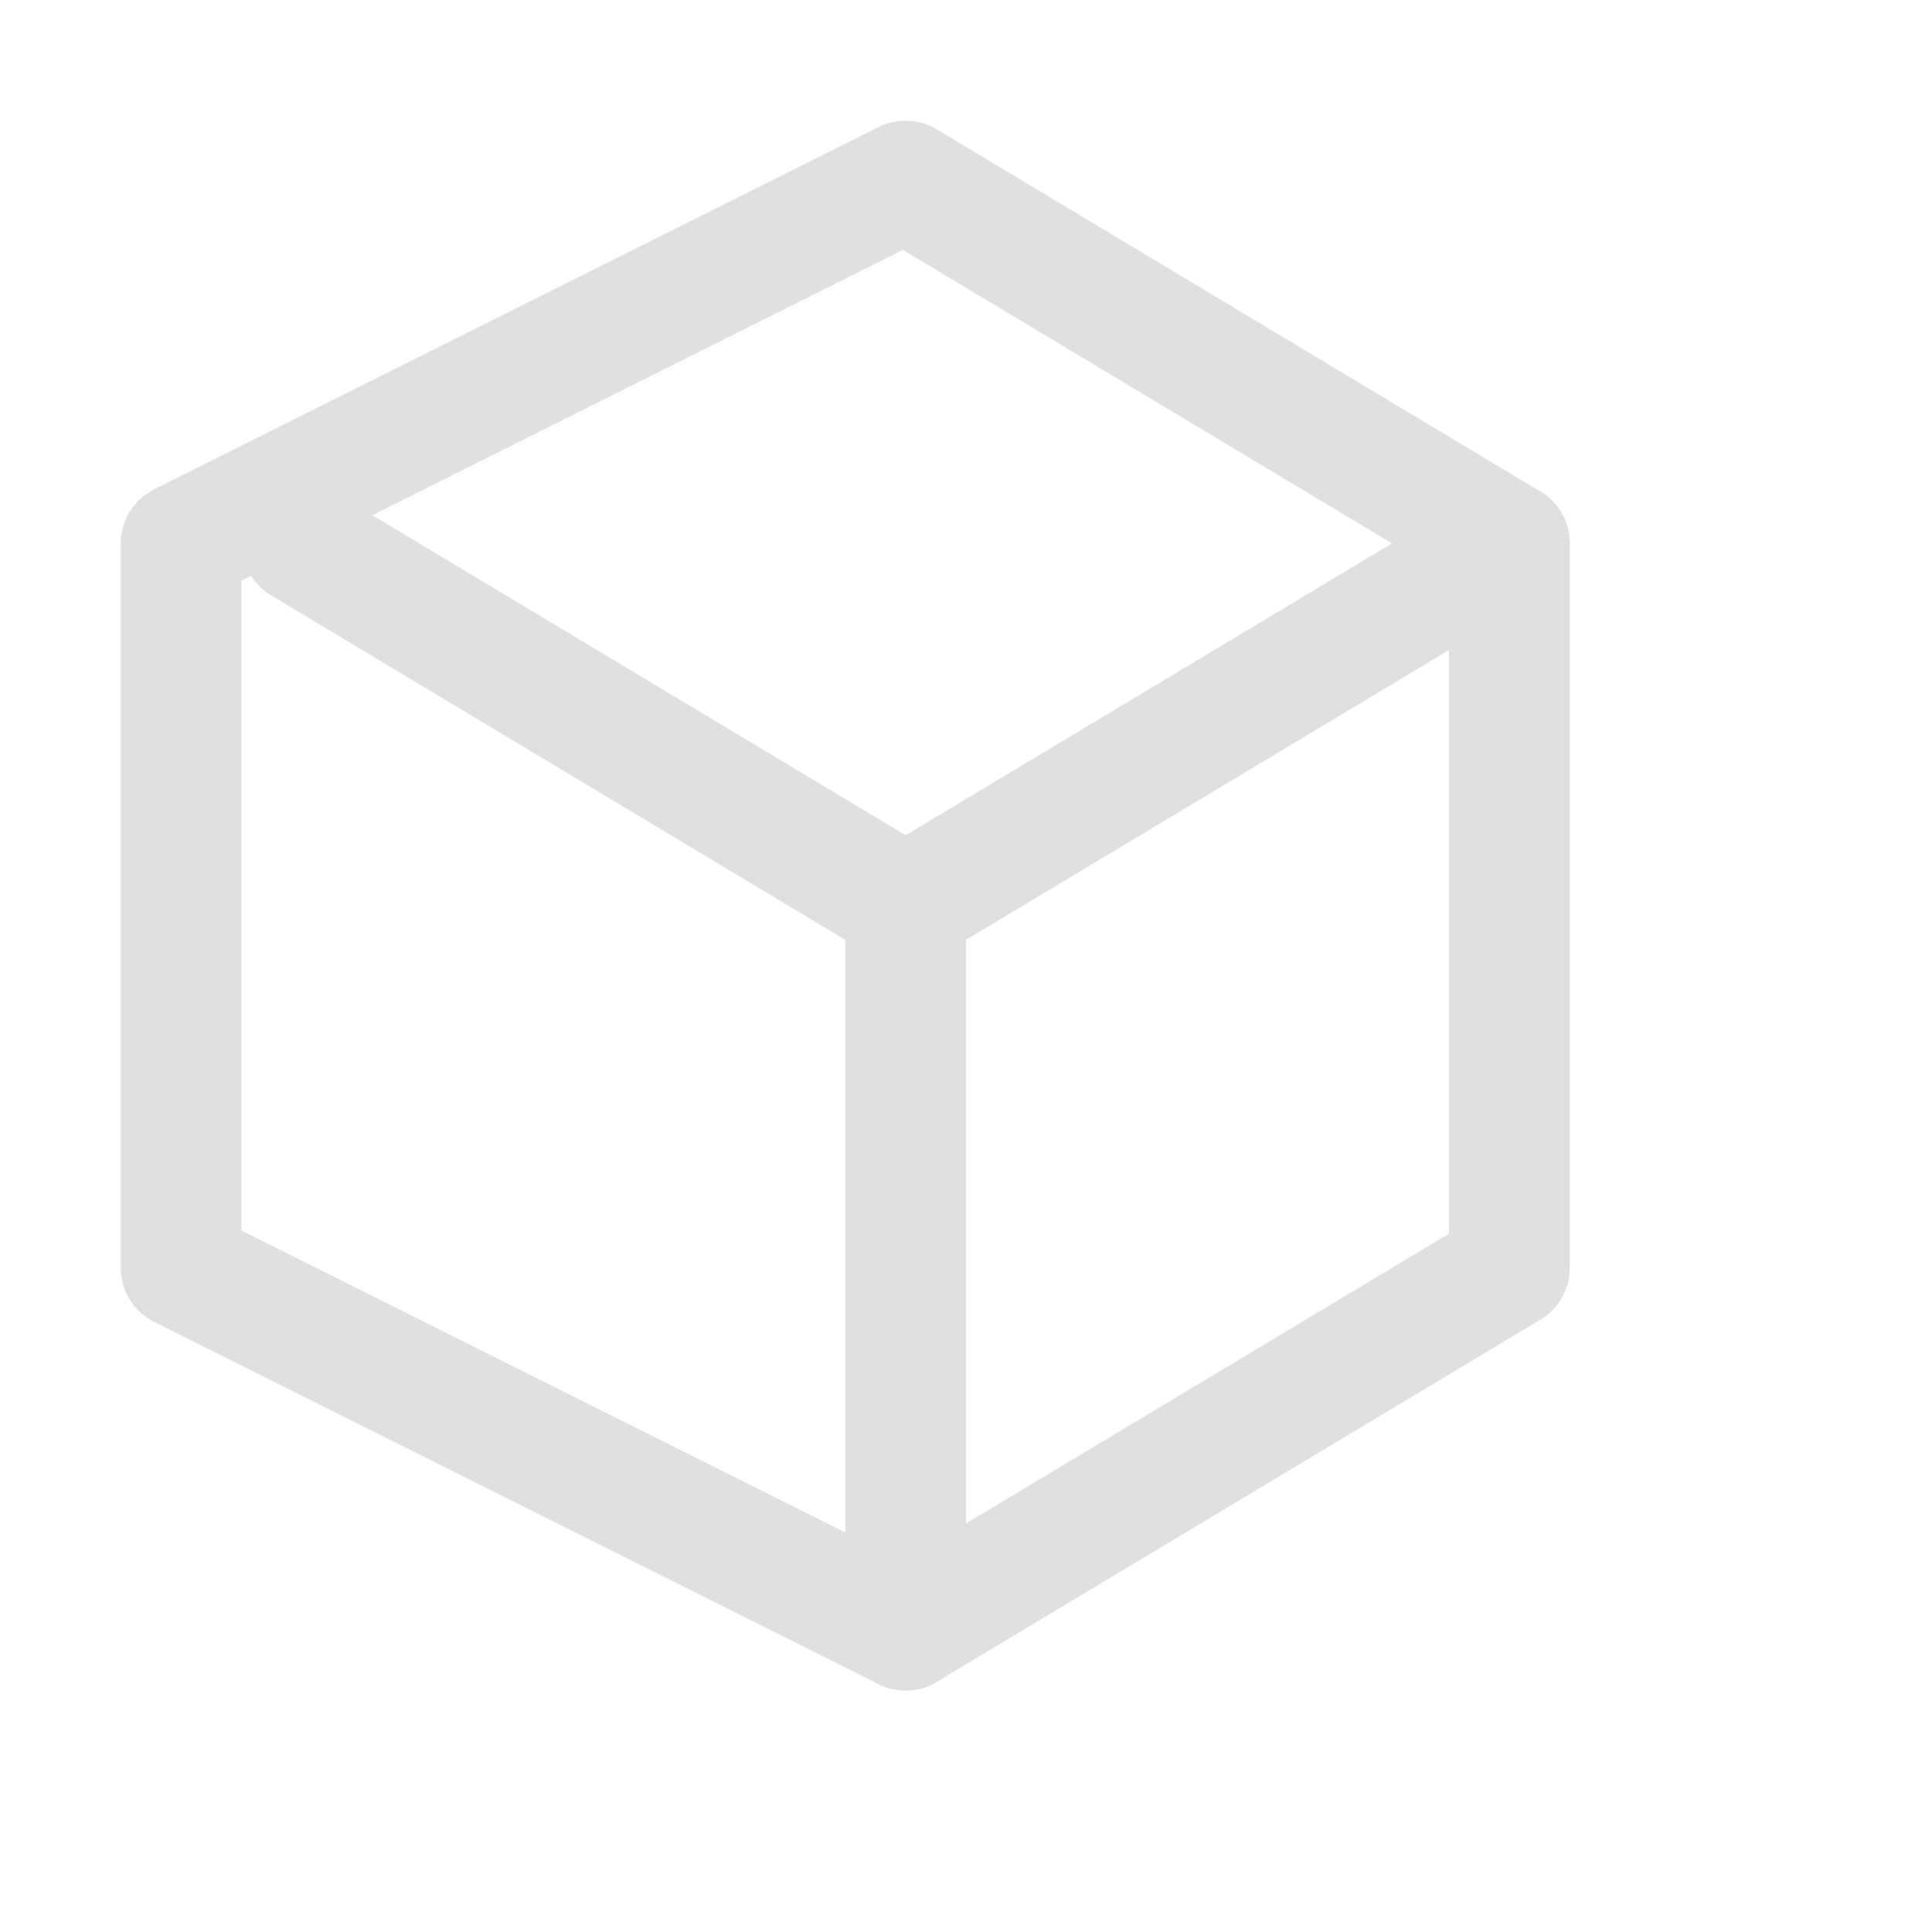
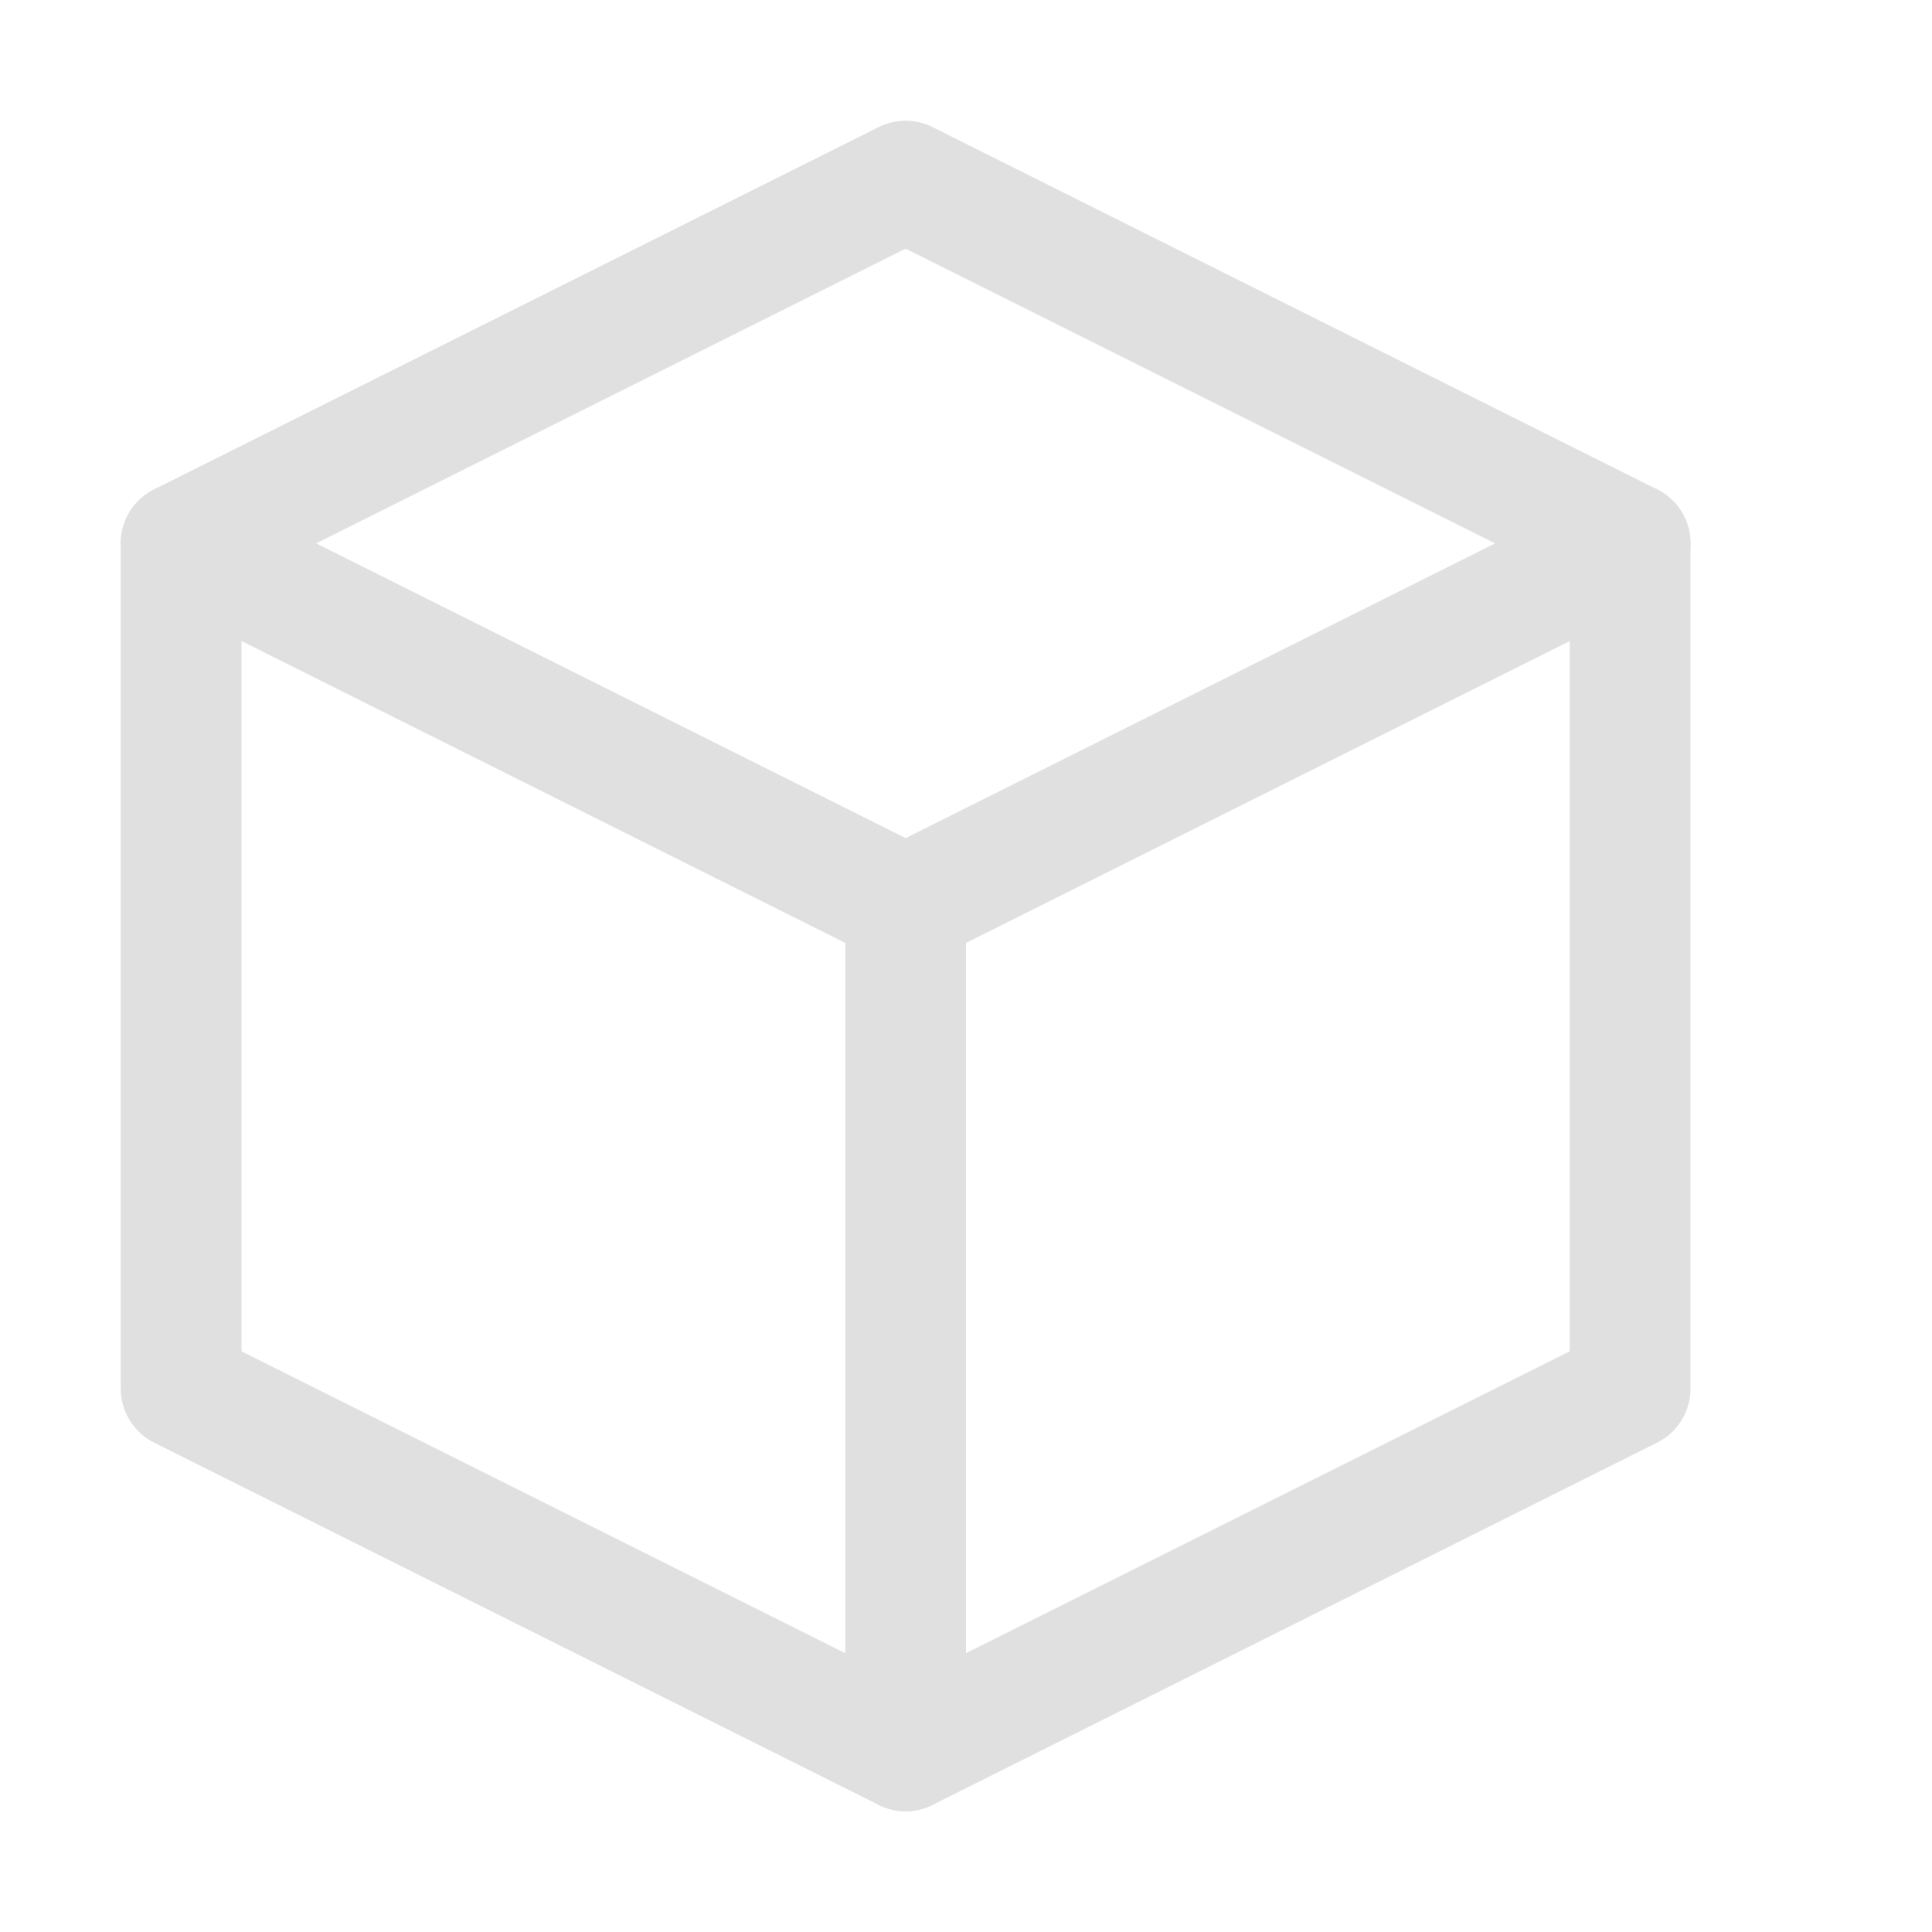
<svg xmlns="http://www.w3.org/2000/svg" width="16" height="16" viewBox="0 0 16 16">
-   <path fill="none" stroke="#e0e0e0" stroke-width="1" stroke-linecap="round" stroke-linejoin="round" d="M7.5 1.5L12.5 4.5L12.5 10.5L7.5 13.5L1.5 10.5L1.5 4.5Z" />
-   <path fill="none" stroke="#e0e0e0" stroke-width="1" stroke-linecap="round" stroke-linejoin="round" d="M2.5 4.5L7.5 7.5L12.5 4.5M7.5 7.5L7.5 13.5" />
+   <path fill="none" stroke="#e0e0e0" stroke-width="1" stroke-linecap="round" stroke-linejoin="round" d="M7.5 1.5L13.5 4.5L13.5 11.5L7.5 14.5L1.5 11.5L1.5 4.5Z" />
+   <path fill="none" stroke="#e0e0e0" stroke-width="1" stroke-linecap="round" stroke-linejoin="round" d="M1.5 4.5L7.5 7.5L13.5 4.5M7.5 7.5L7.5 14.5" />
</svg>
